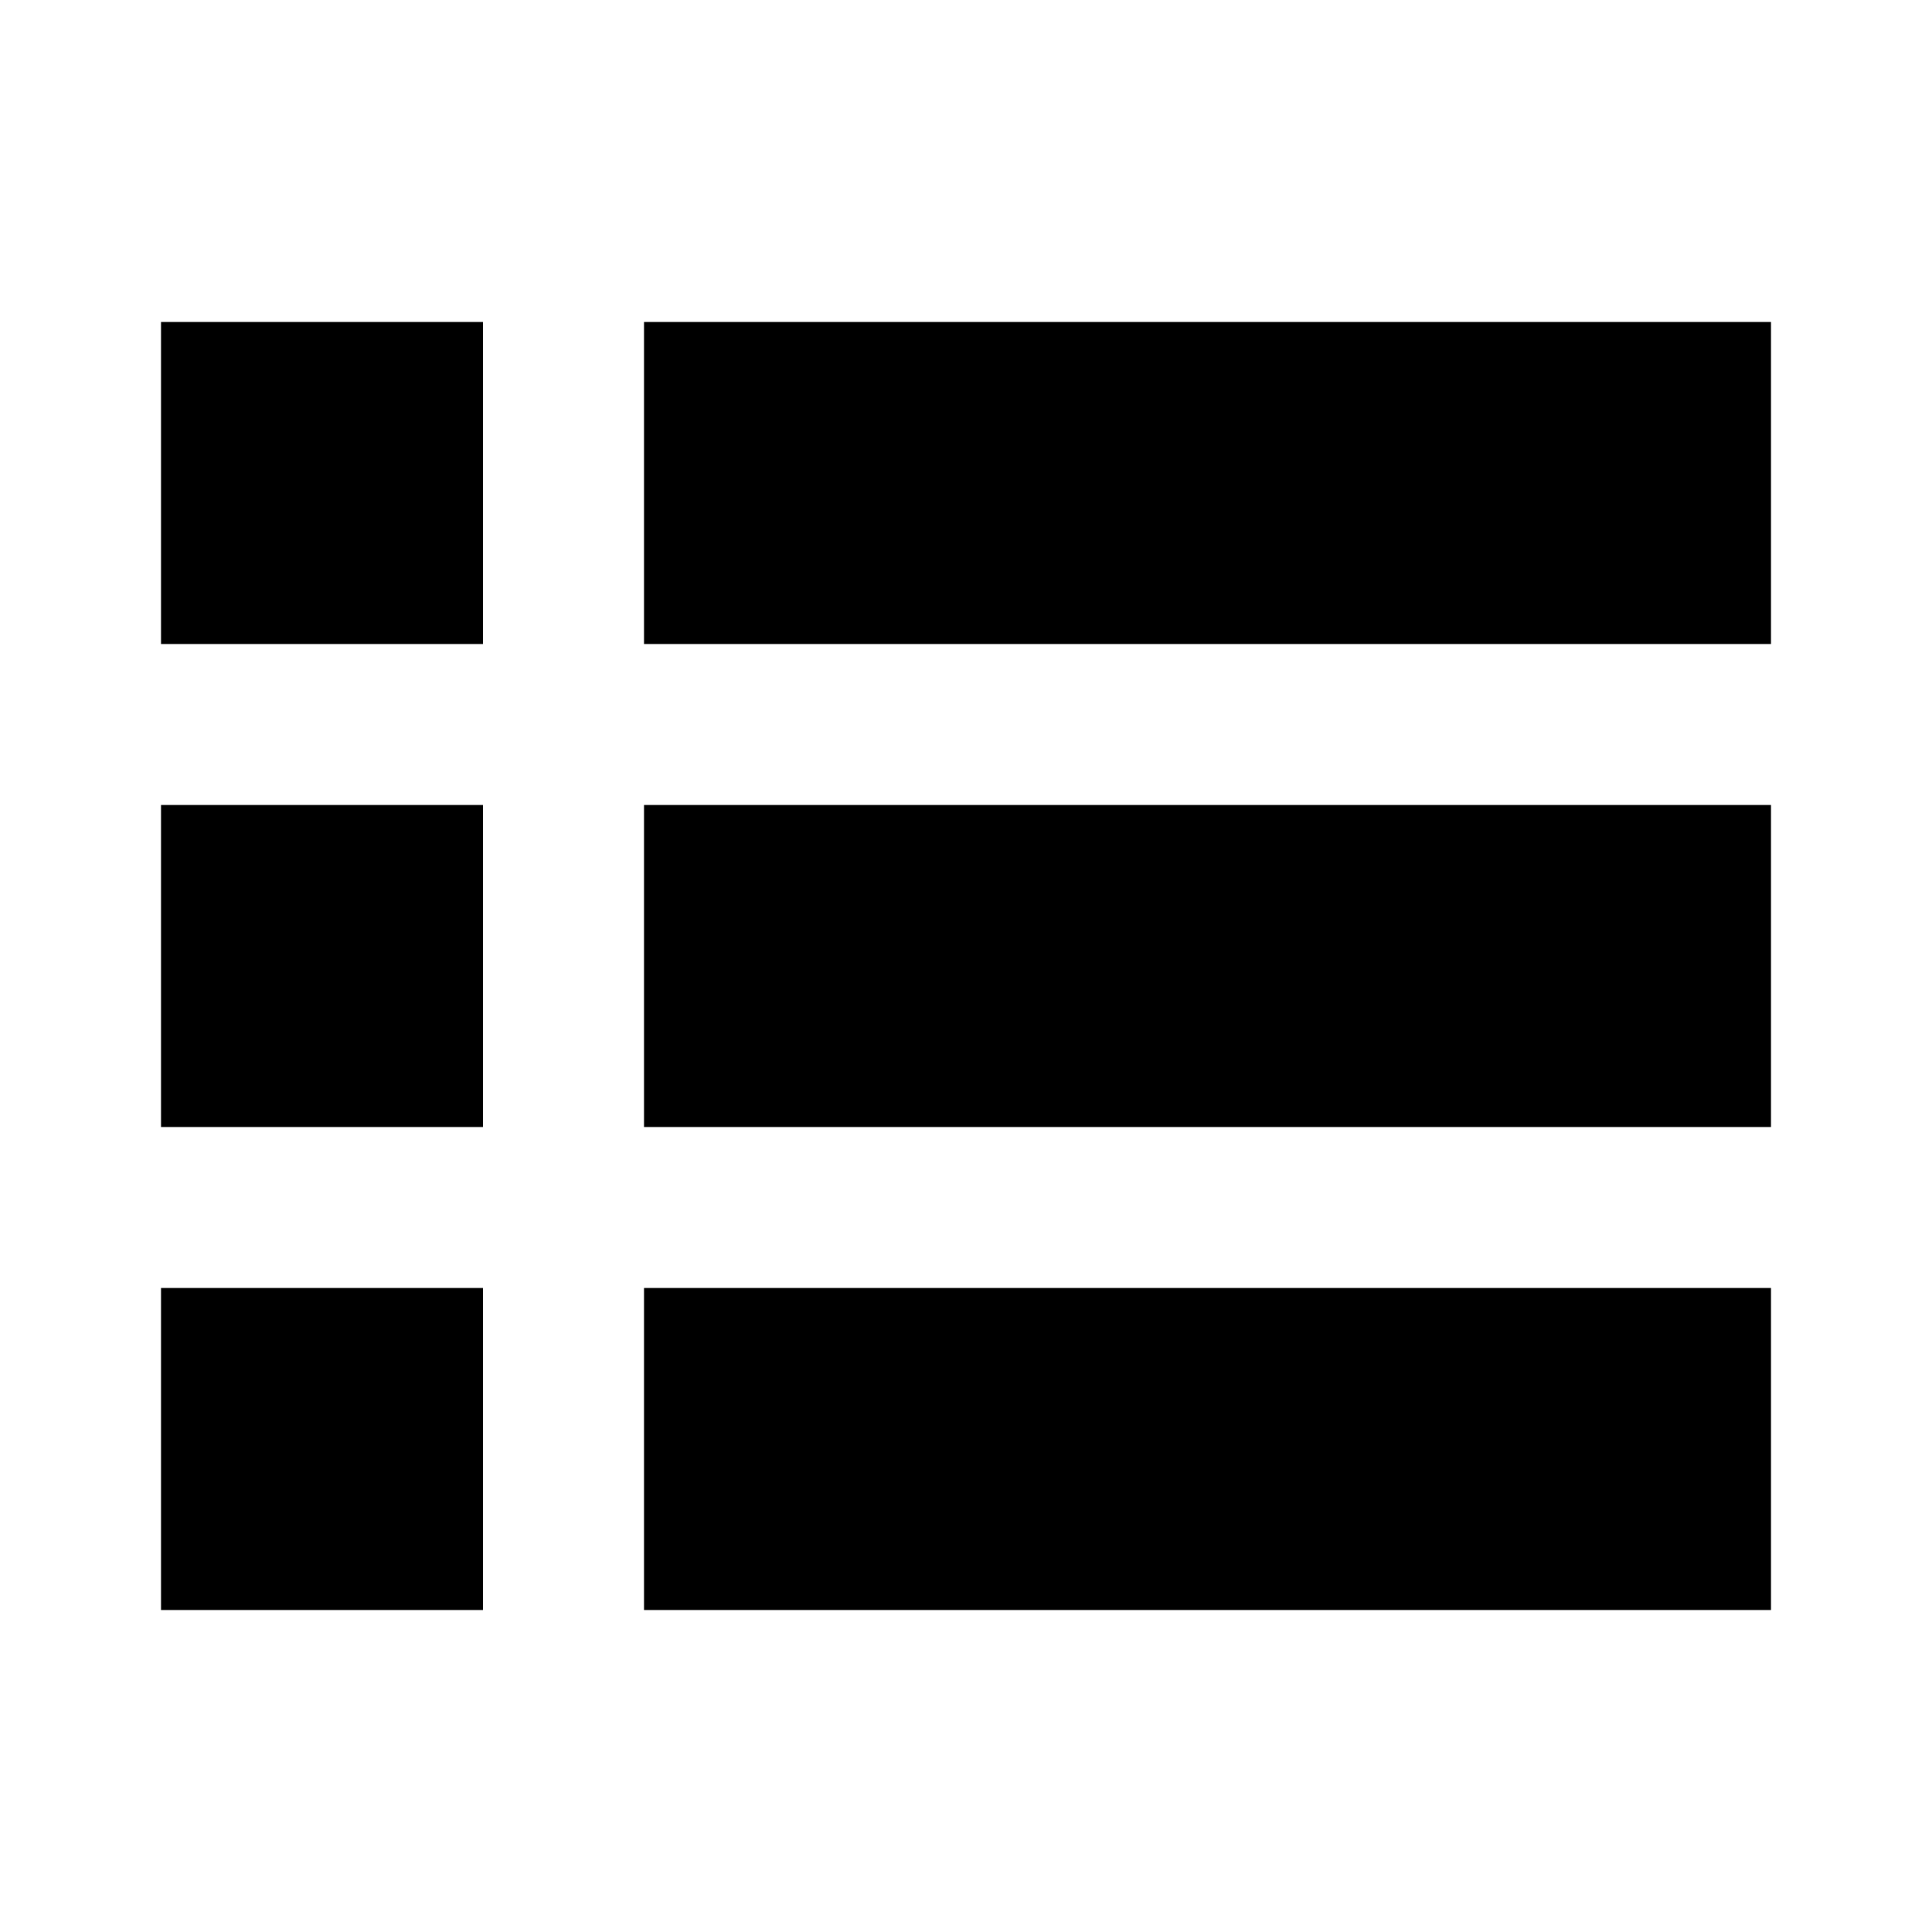
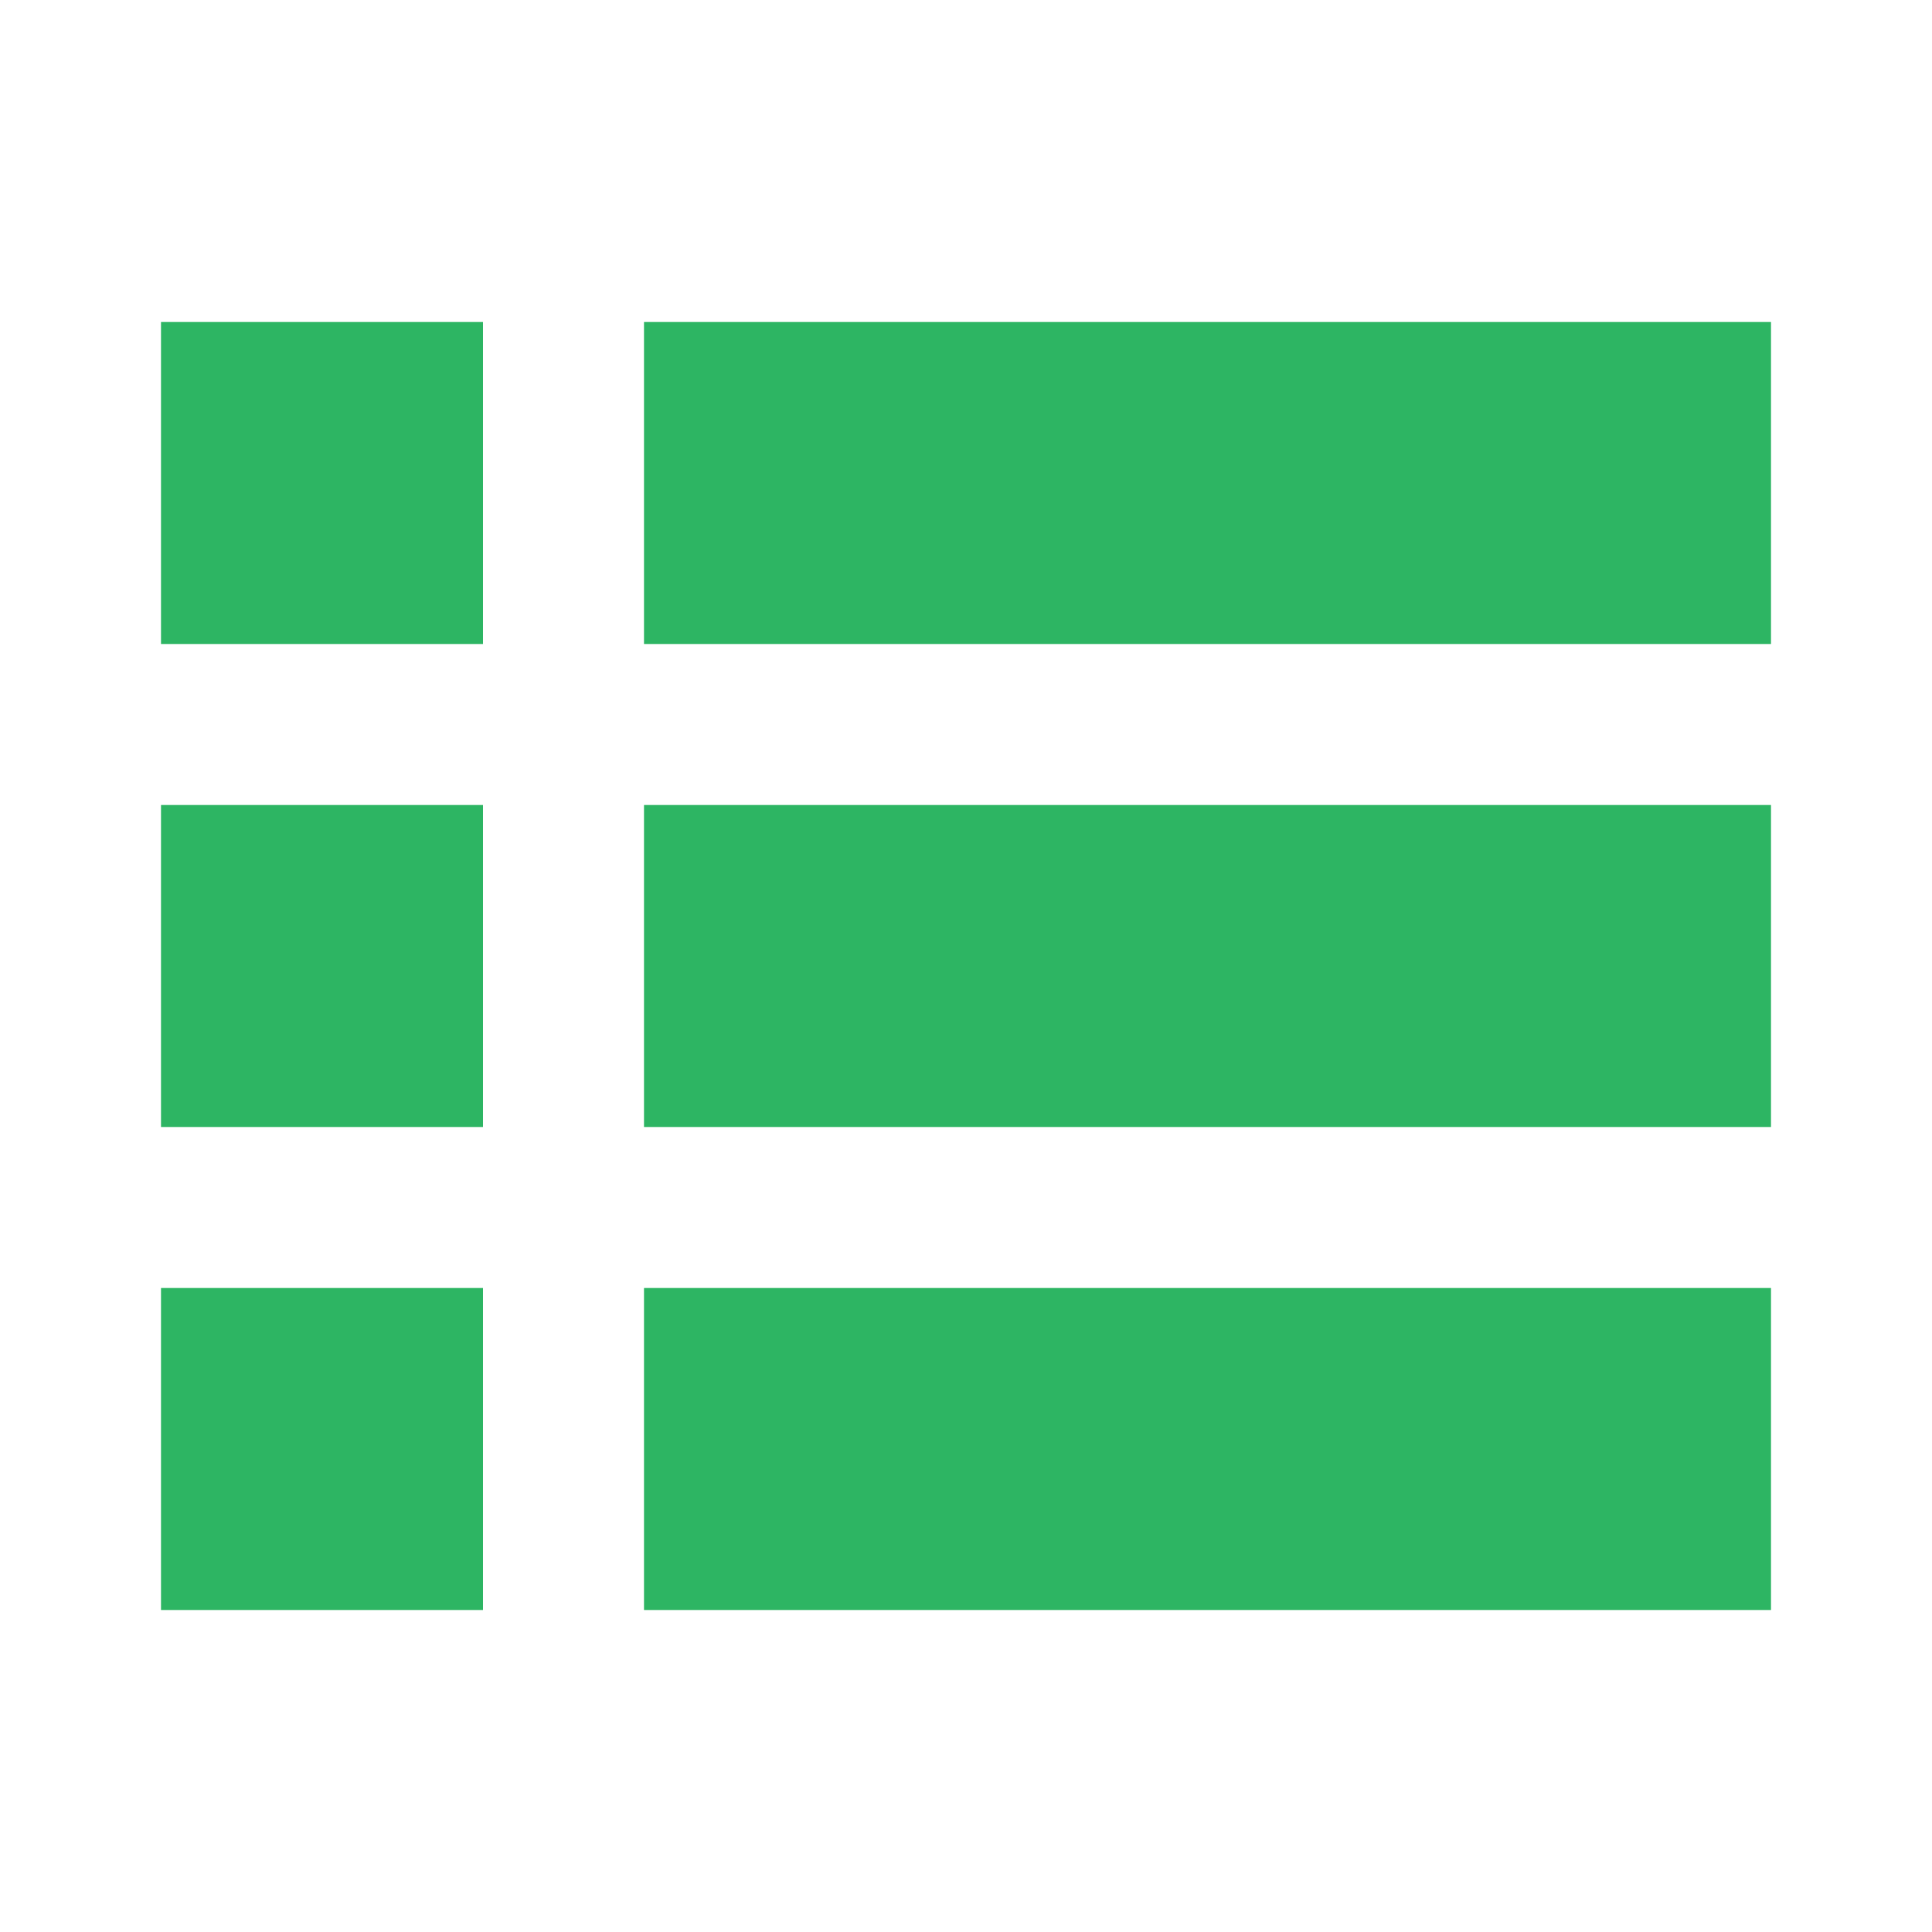
- <svg xmlns="http://www.w3.org/2000/svg" height="24" viewBox="0 -960 960 960" width="24">
+ <svg xmlns="http://www.w3.org/2000/svg" height="24" viewBox="0 -960 960 960" width="24" fill="#2db563">
  <path d="M80-160v-160h160v160H80Zm240 0v-160h560v160H320ZM80-400v-160h160v160H80Zm240 0v-160h560v160H320ZM80-640v-160h160v160H80Zm240 0v-160h560v160H320Z" />
</svg>
